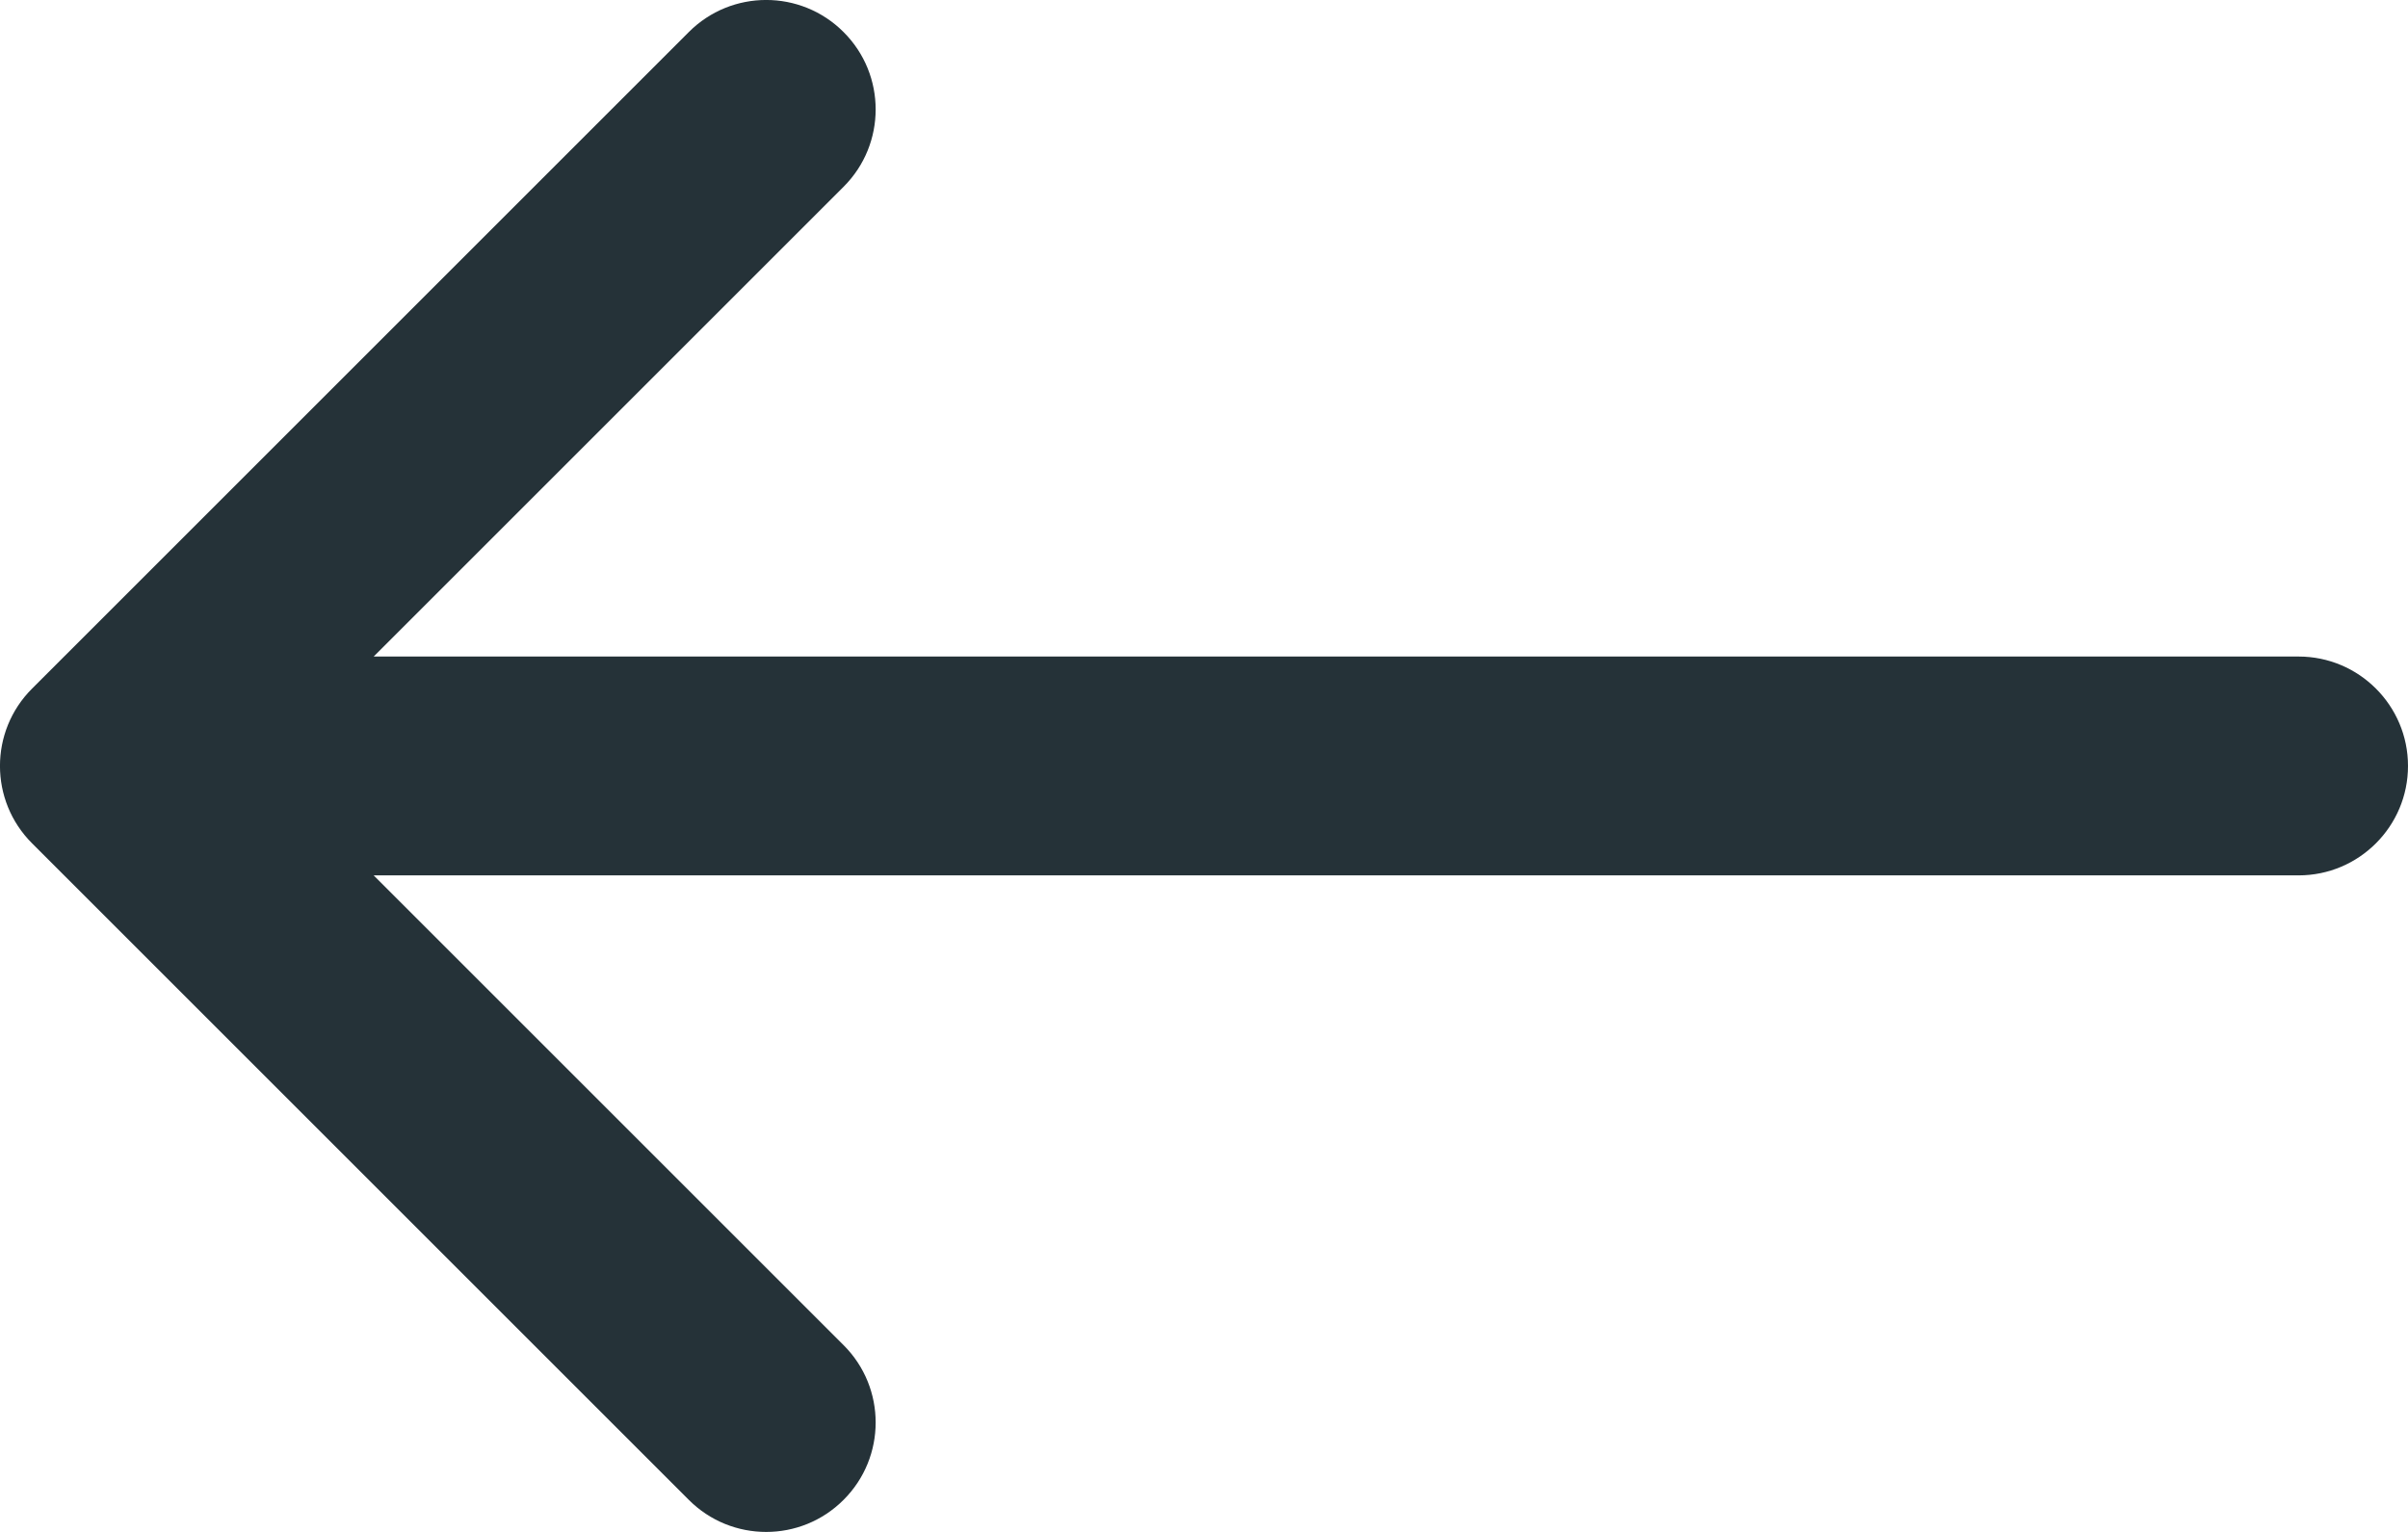
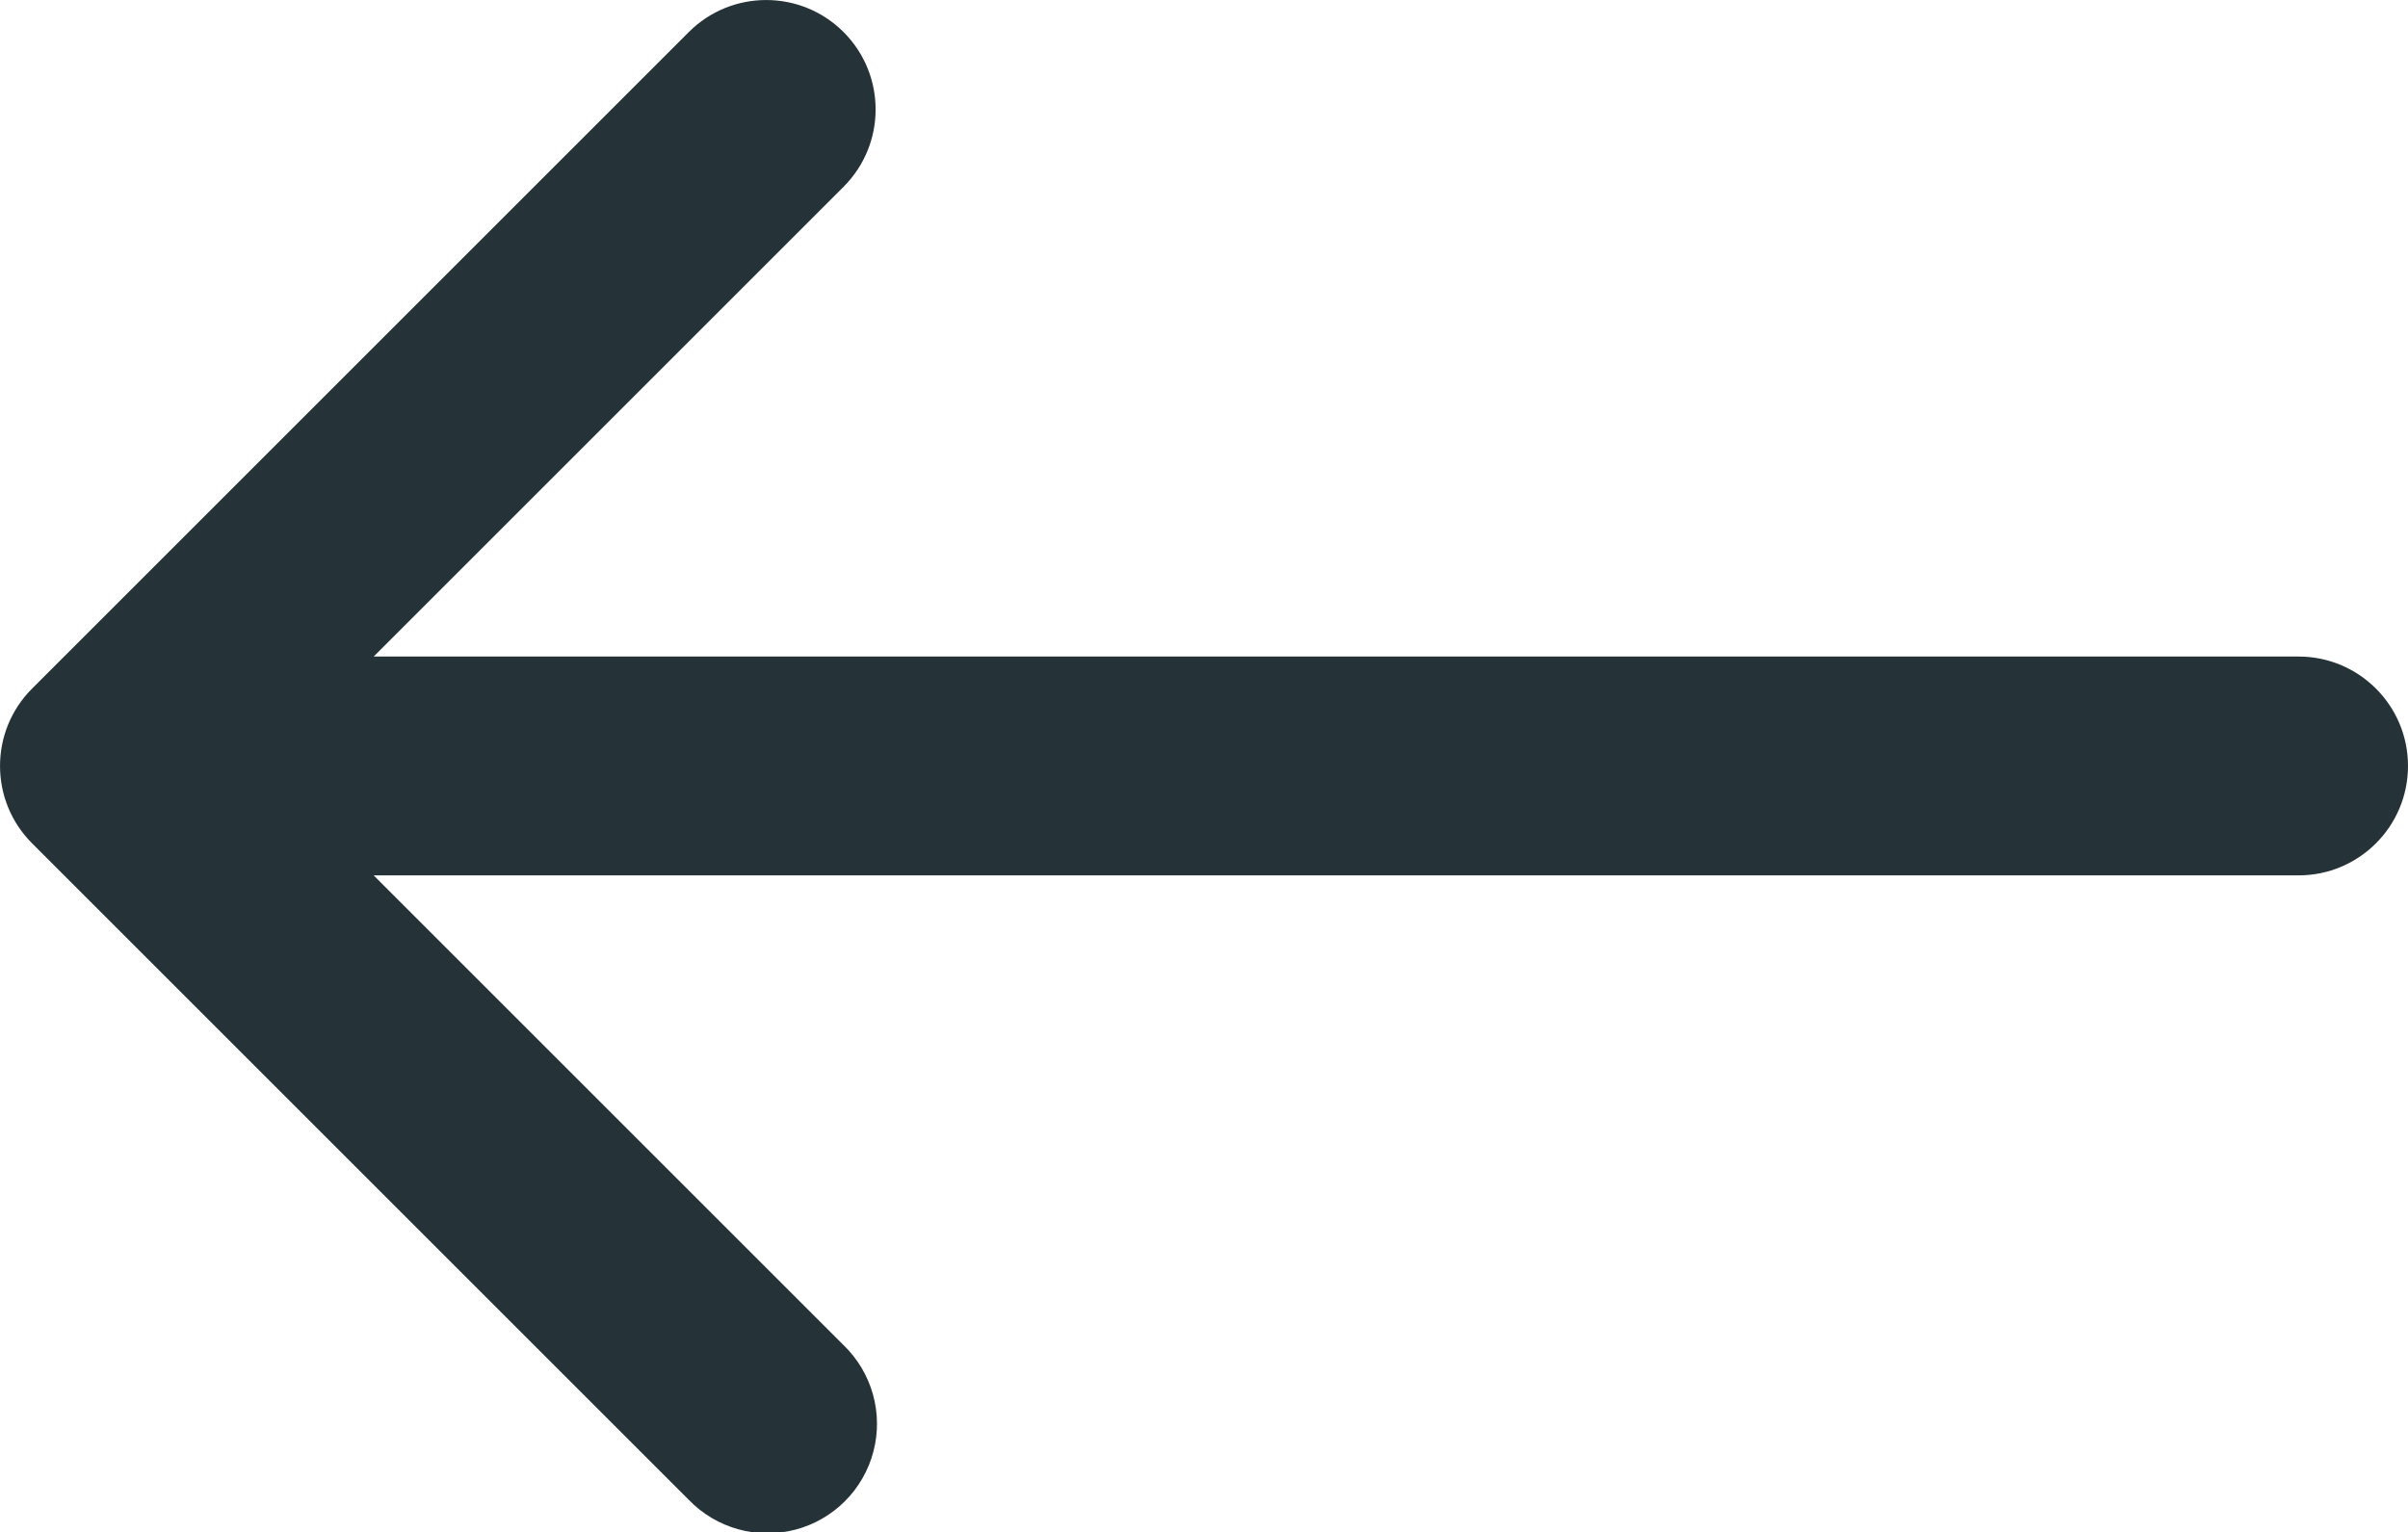
<svg xmlns="http://www.w3.org/2000/svg" width="22" height="14" viewBox="0 0 22 14" fill="none">
-   <path fill-rule="evenodd" clip-rule="evenodd" d="M7.707 0.293C8.098 0.683 8.098 1.317 7.707 1.707L3.414 6L21 6C21.552 6 22 6.448 22 7C22 7.552 21.552 8 21 8L3.414 8L7.707 12.293C8.098 12.683 8.098 13.317 7.707 13.707C7.317 14.098 6.683 14.098 6.293 13.707L0.293 7.707C-0.098 7.317 -0.098 6.683 0.293 6.293L6.293 0.293C6.683 -0.098 7.317 -0.098 7.707 0.293Z" fill="#253238" />
+   <path fill-rule="evenodd" clip-rule="evenodd" d="M7.707.293a1 1 0 010 1.414L3.414 6H21a1 1 0 110 2H3.414l4.293 4.293a1 1 0 11-1.414 1.414l-6-6a1 1 0 010-1.414l6-6a1 1 0 011.414 0z" fill="#253238" />
</svg>
